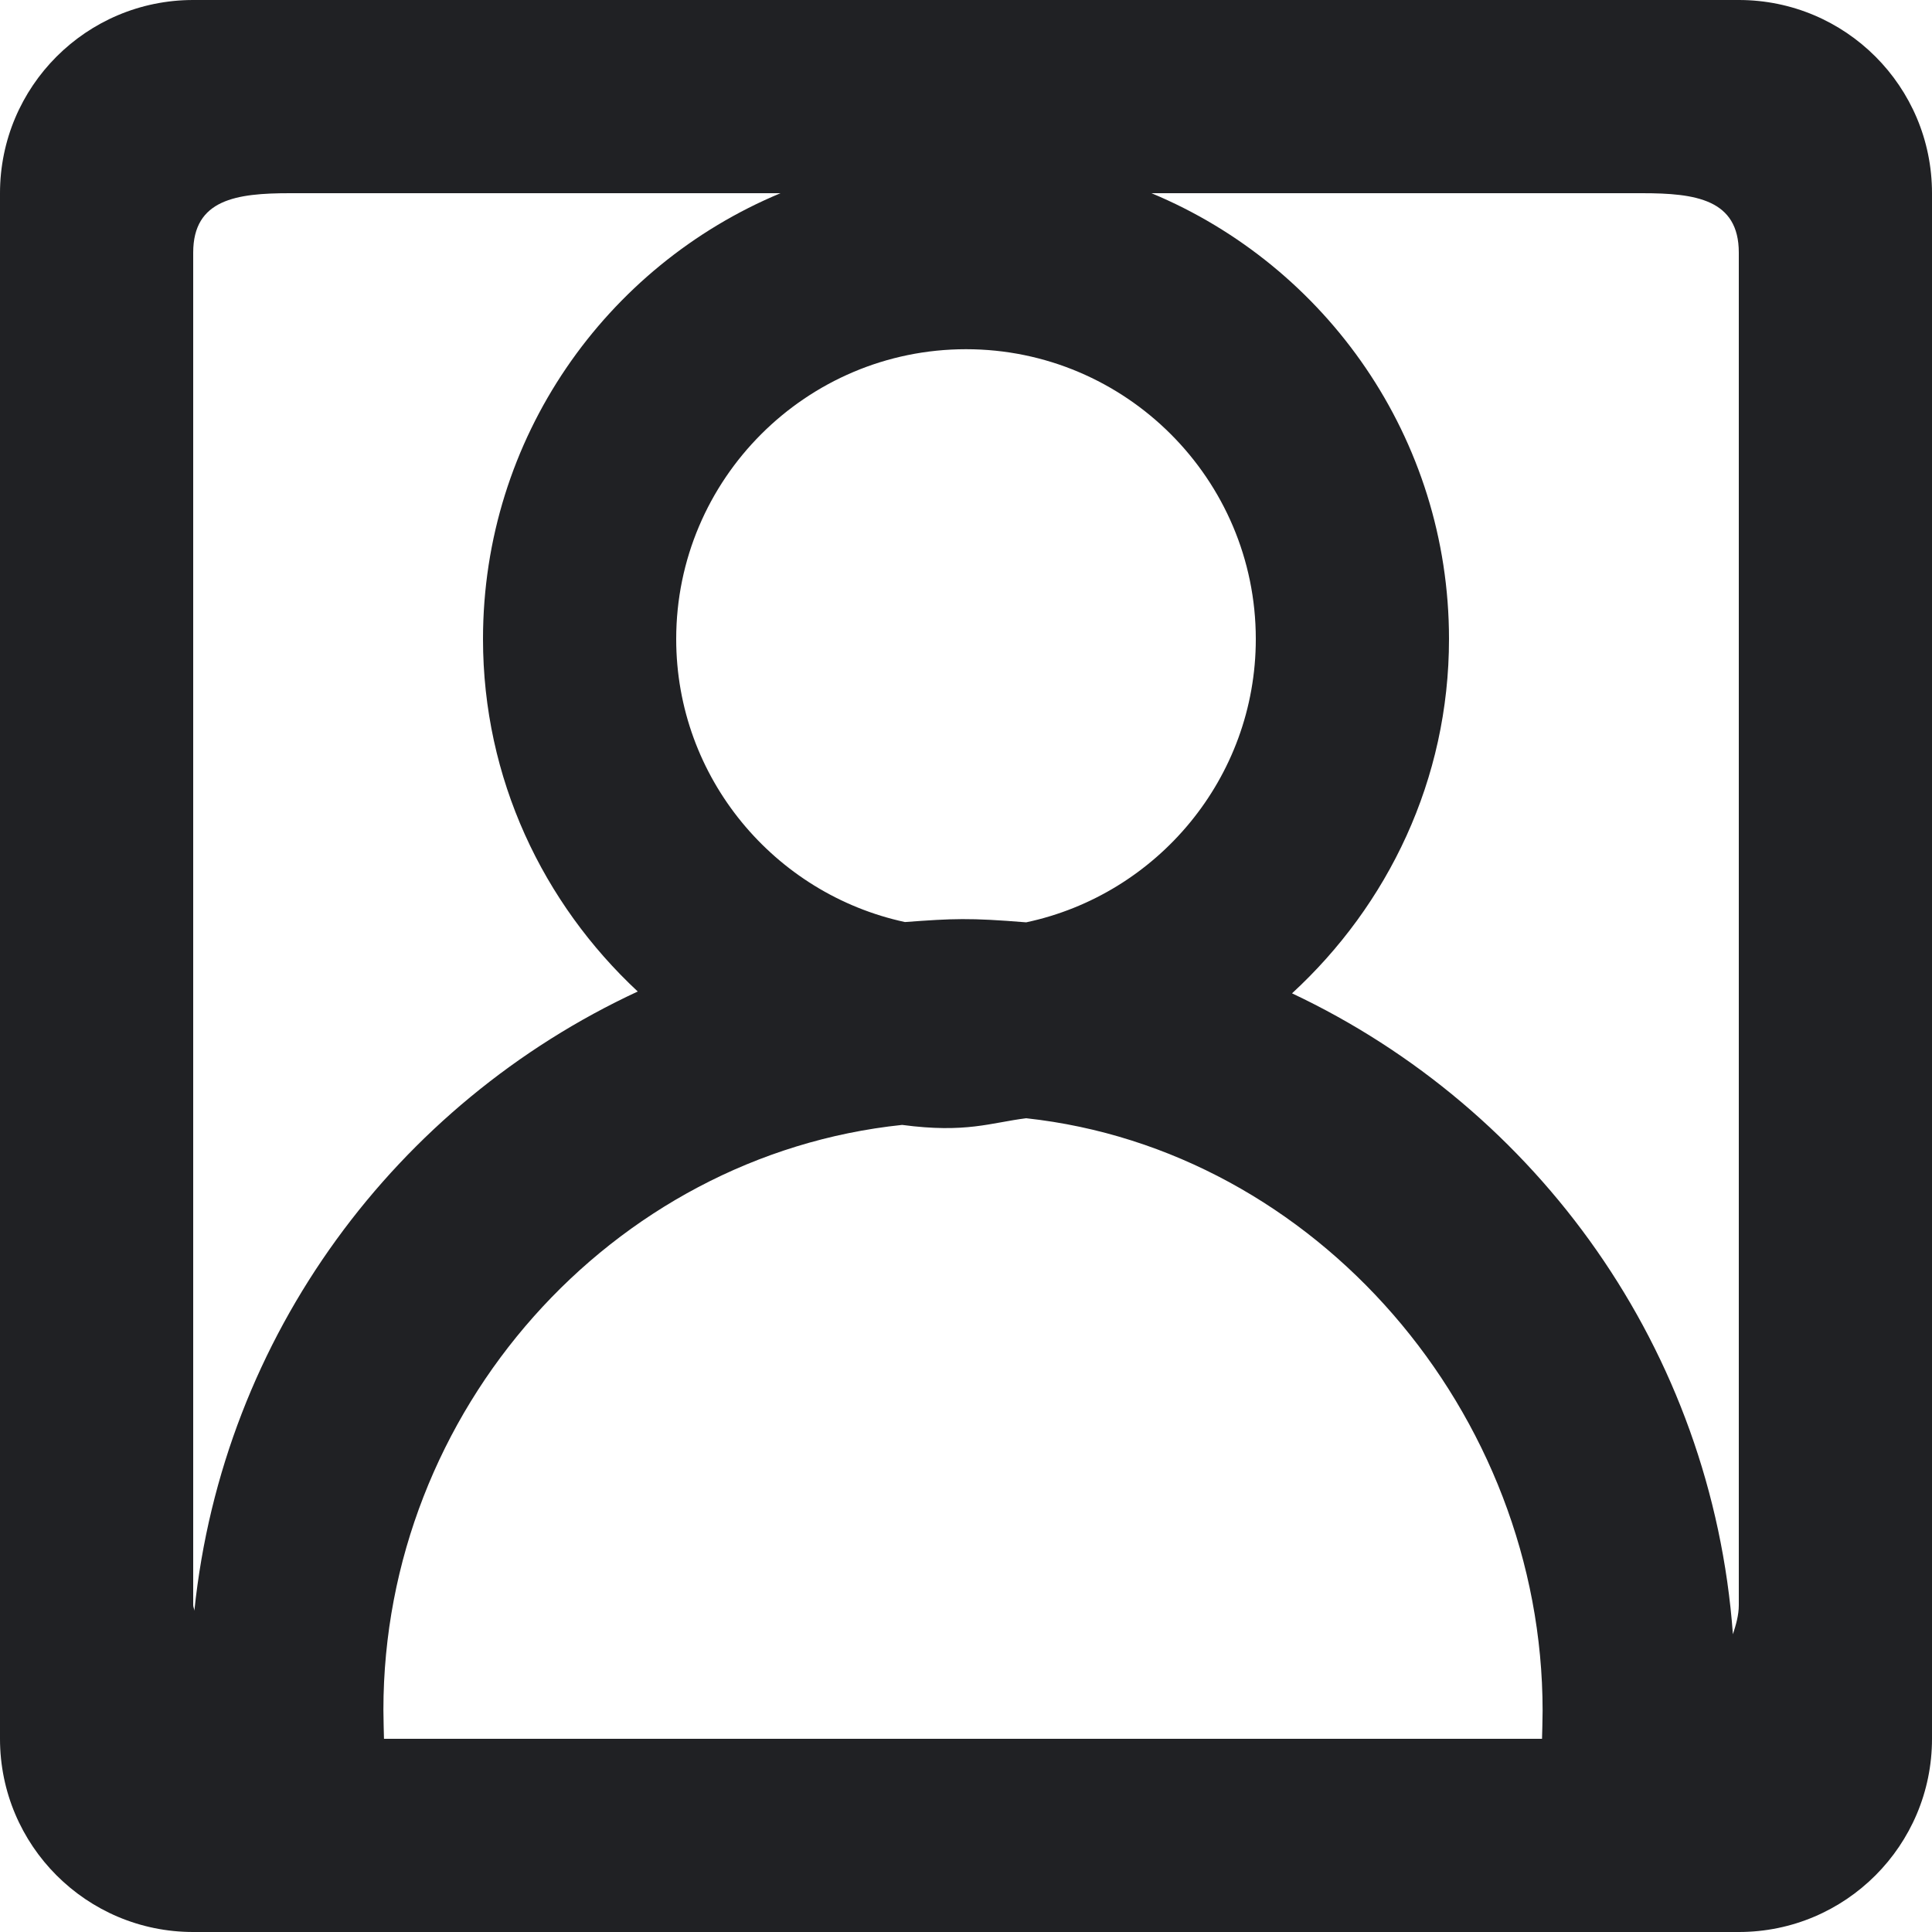
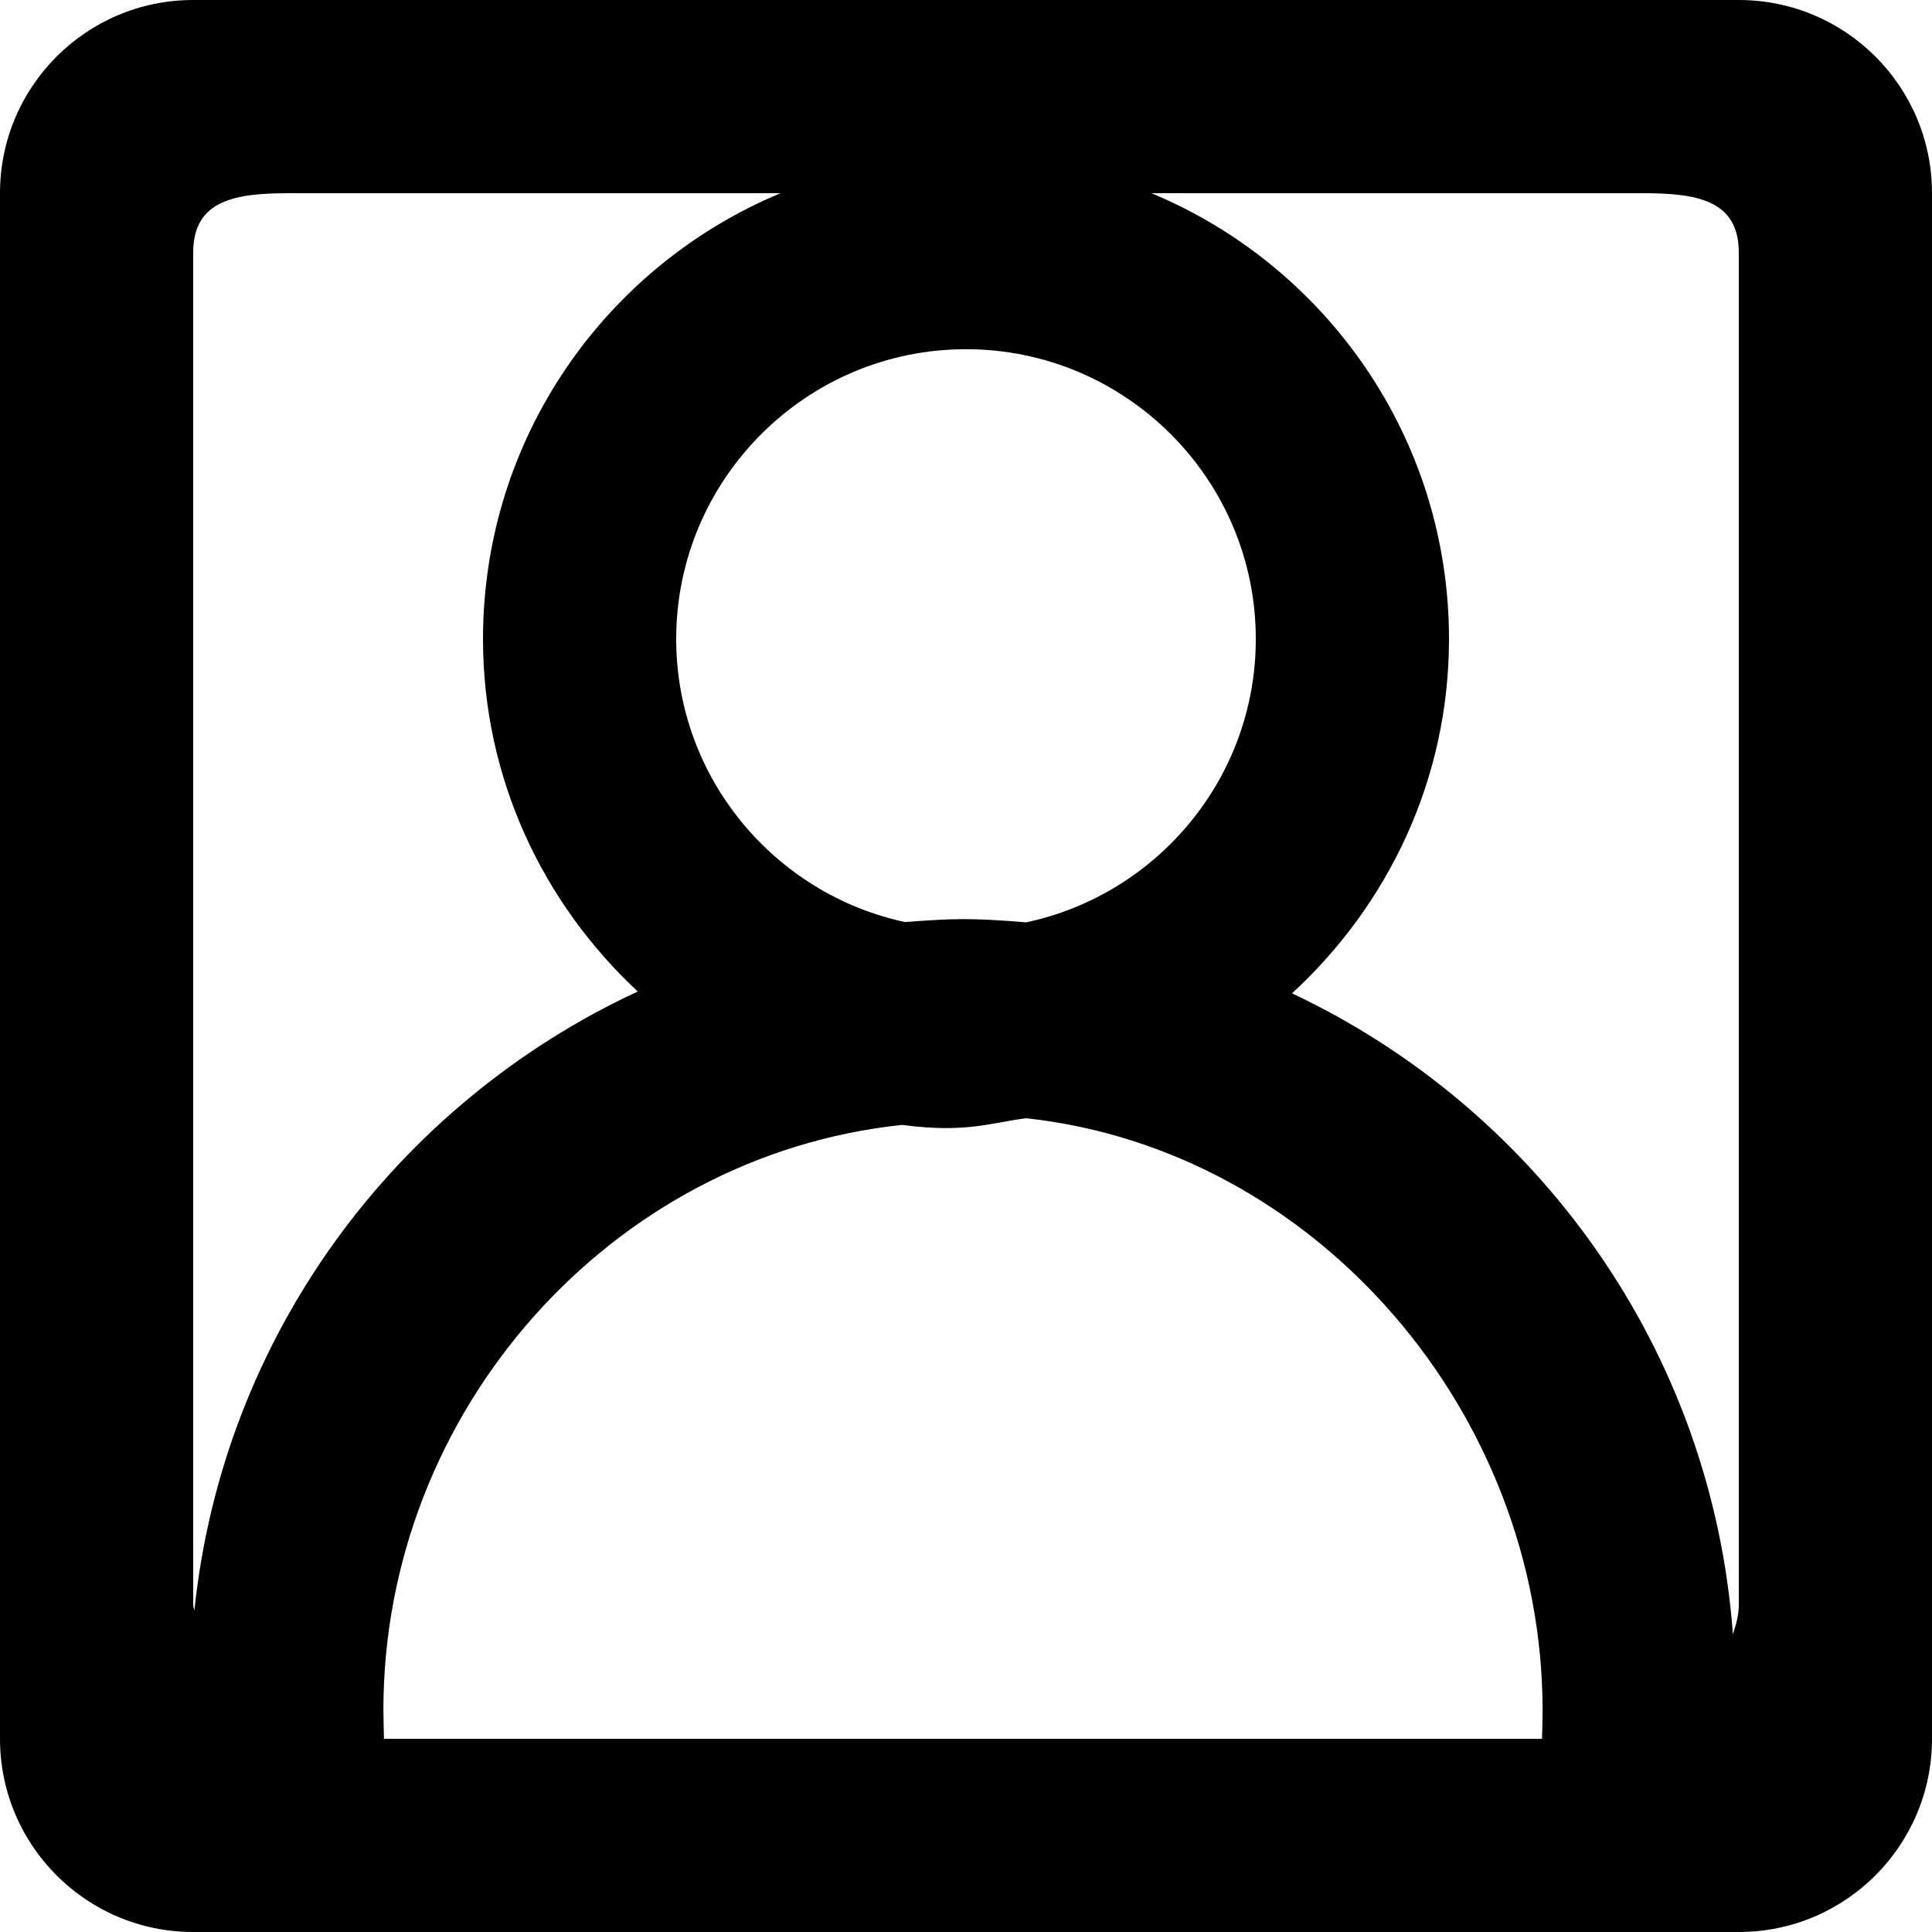
<svg xmlns="http://www.w3.org/2000/svg" width="800px" height="800px" viewBox="0 0 20 20" version="1.1">
  <defs>

</defs>
  <g id="Page-1" stroke="none" stroke-width="1" fill="none" fill-rule="evenodd">
-     <g id="Dribbble-Light-Preview" transform="translate(-380, -2199)" fill="#202124">
+     <g id="Dribbble-Light-Preview" transform="translate(-380, -2199)" fill="#000000">
      <g id="icons" transform="translate(56, 160)">
        <path d="M342,2055.615 C342,2055.722 341.97,2055.821 341.939,2055.918 C341.723,2052.974 339.918,2050.482 337.375,2049.283 C338.368,2048.369 339,2047.071 339,2045.615 C339,2043.534 337.728,2041.753 335.92,2041 L341,2041 C341.552,2041 342,2041.063 342,2041.615 L342,2055.615 Z M339.963,2057 L327.975,2057 C327.974,2057 327.969,2056.741 327.969,2056.701 C327.969,2053.605 330.326,2050.96 333.339,2050.645 C334,2050.733 334.255,2050.622 334.623,2050.576 C337.625,2050.902 339.969,2053.623 339.969,2056.71 C339.969,2056.75 339.964,2057 339.963,2057 L339.963,2057 Z M326,2055.615 L326,2041.615 C326,2041.063 326.448,2041 327,2041 L332.08,2041 C330.272,2041.753 329,2043.534 329,2045.615 C329,2047.06 329.622,2048.351 330.602,2049.264 C328.107,2050.422 326.307,2052.82 326.012,2055.675 C326.011,2055.654 326,2055.636 326,2055.615 L326,2055.615 Z M337,2045.615 C337,2047.055 335.979,2048.26 334.623,2048.548 C334.033,2048.5 333.868,2048.508 333.368,2048.545 C332.017,2048.254 331,2047.052 331,2045.615 C331,2043.961 332.346,2042.615 334,2042.615 C335.654,2042.615 337,2043.961 337,2045.615 L337,2045.615 Z M342,2039 L326,2039 C324.895,2039 324,2039.895 324,2041 L324,2057 C324,2058.104 324.895,2059 326,2059 L342,2059 C343.105,2059 344,2058.104 344,2057 L344,2041 C344,2039.895 343.105,2039 342,2039 L342,2039 Z" id="profile_image_round-[#1326]">

</path>
      </g>
    </g>
  </g>
</svg>
